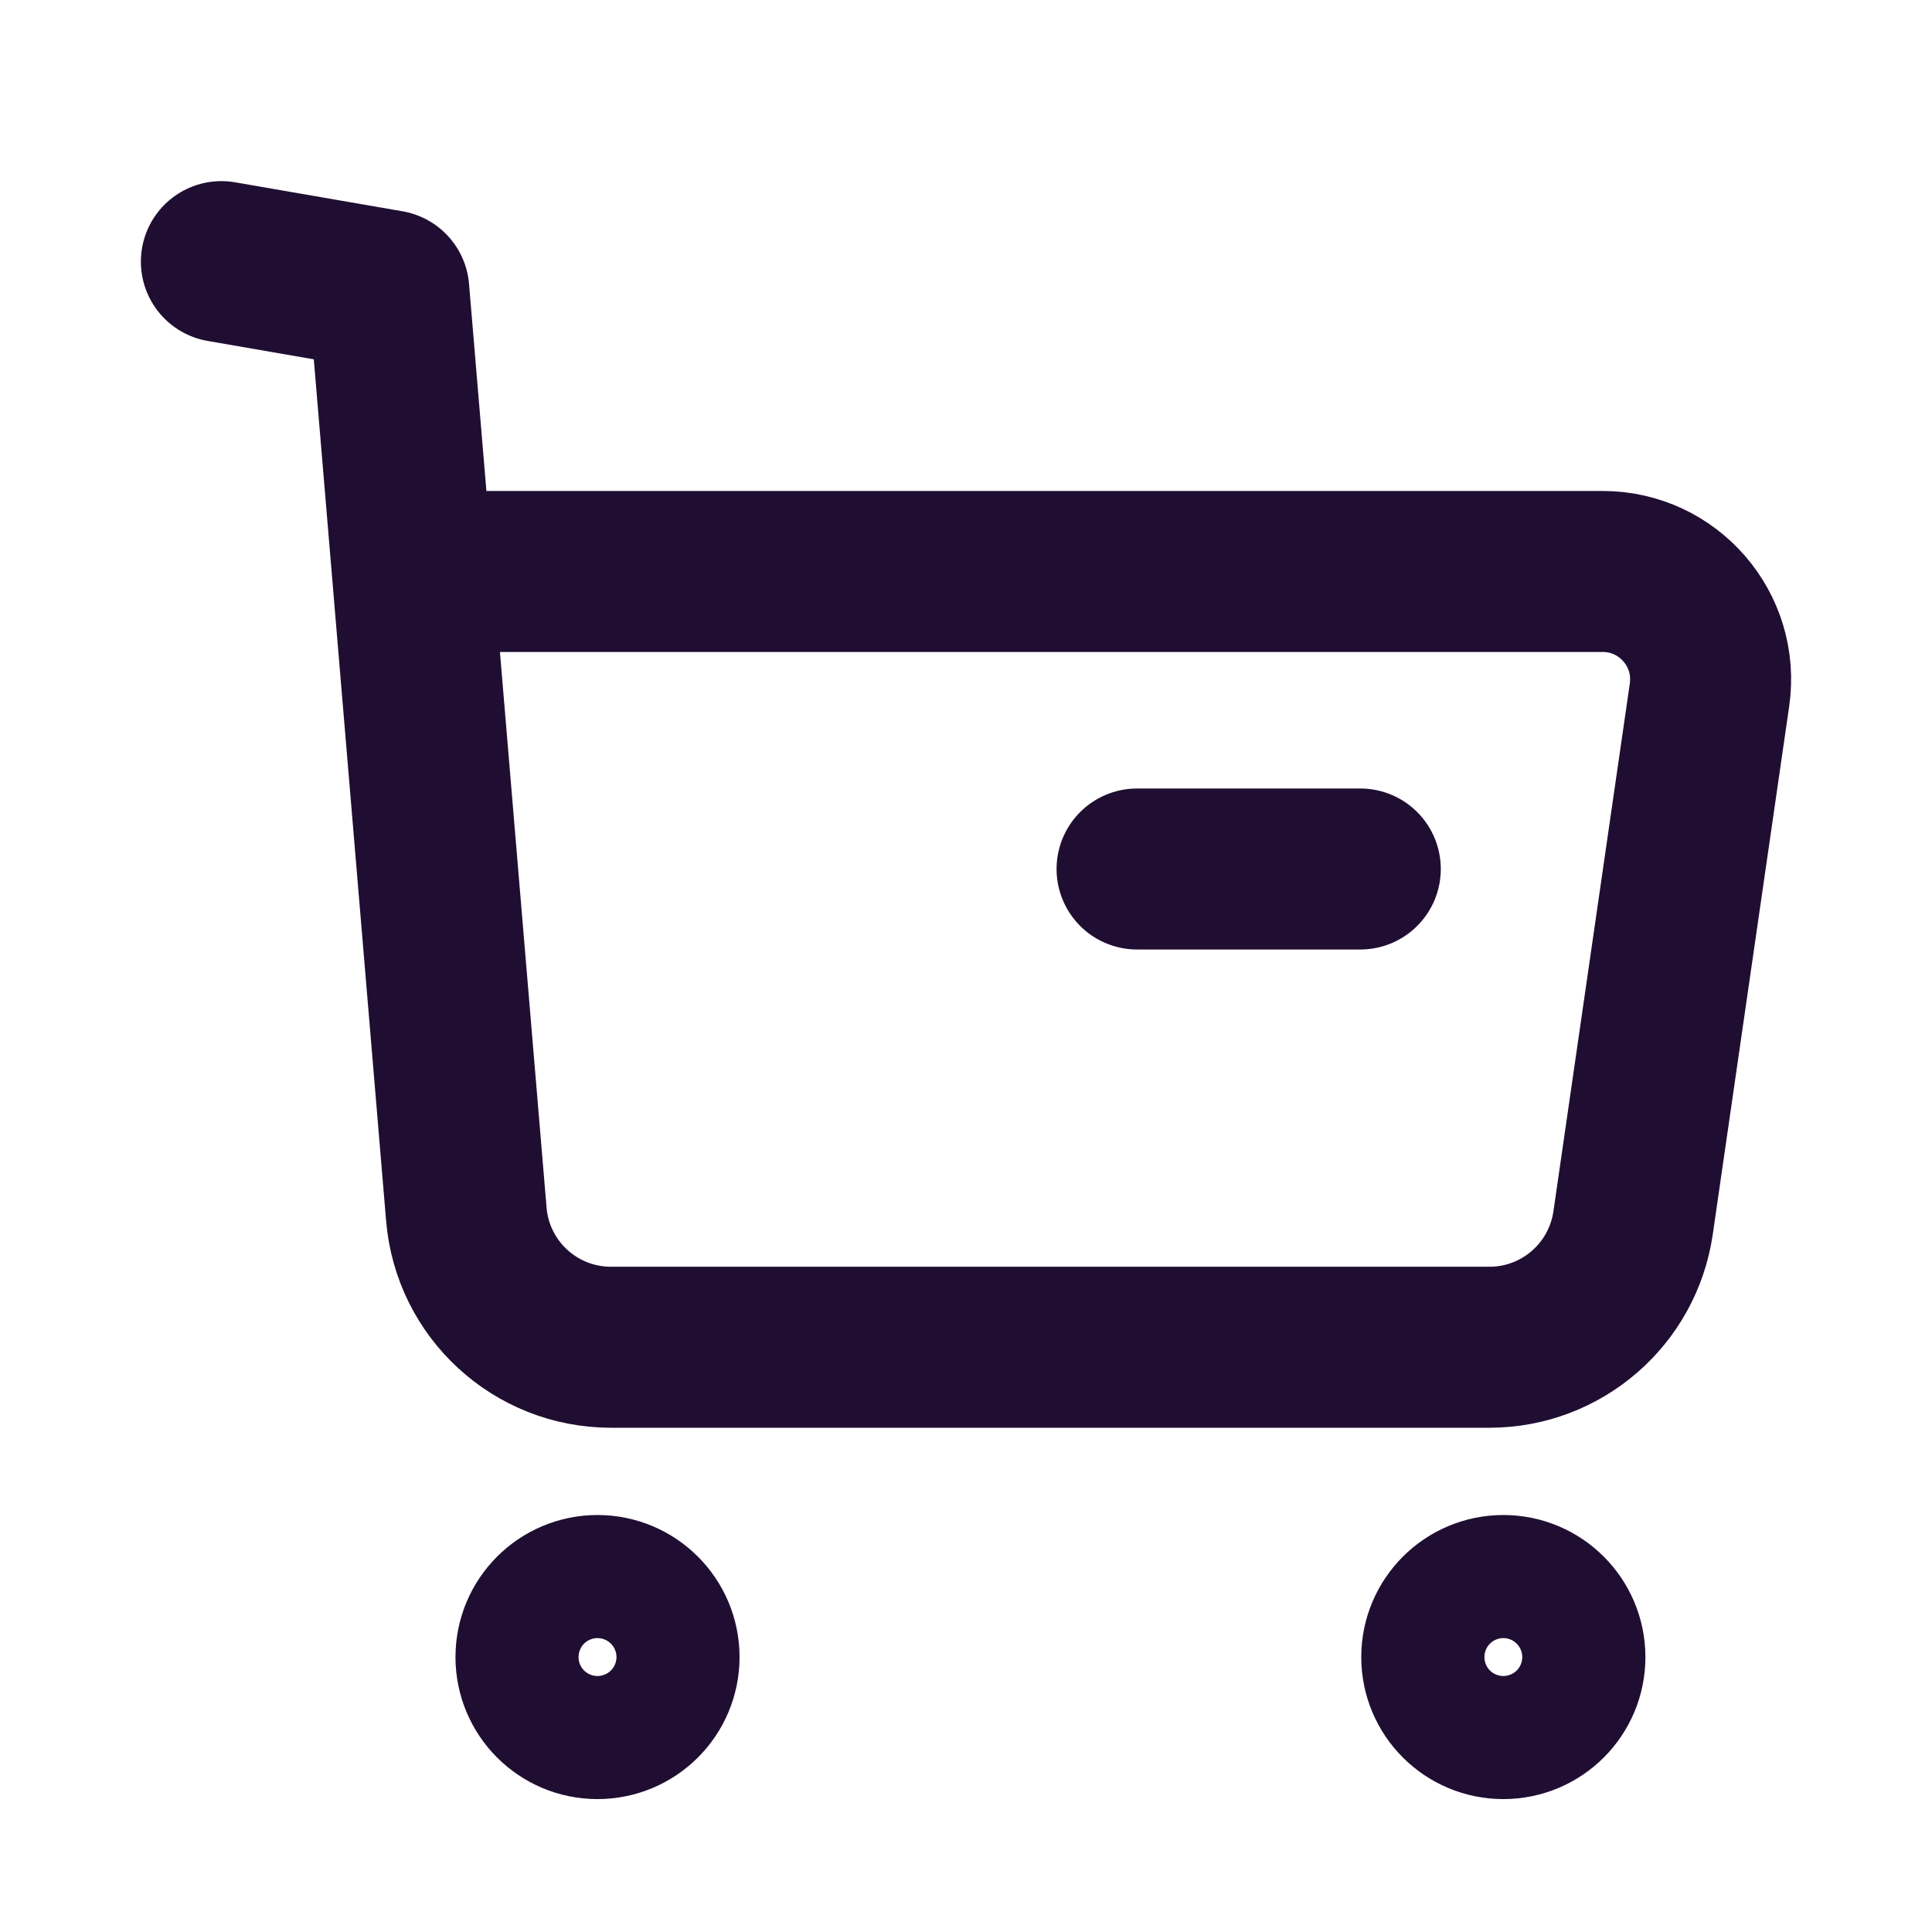
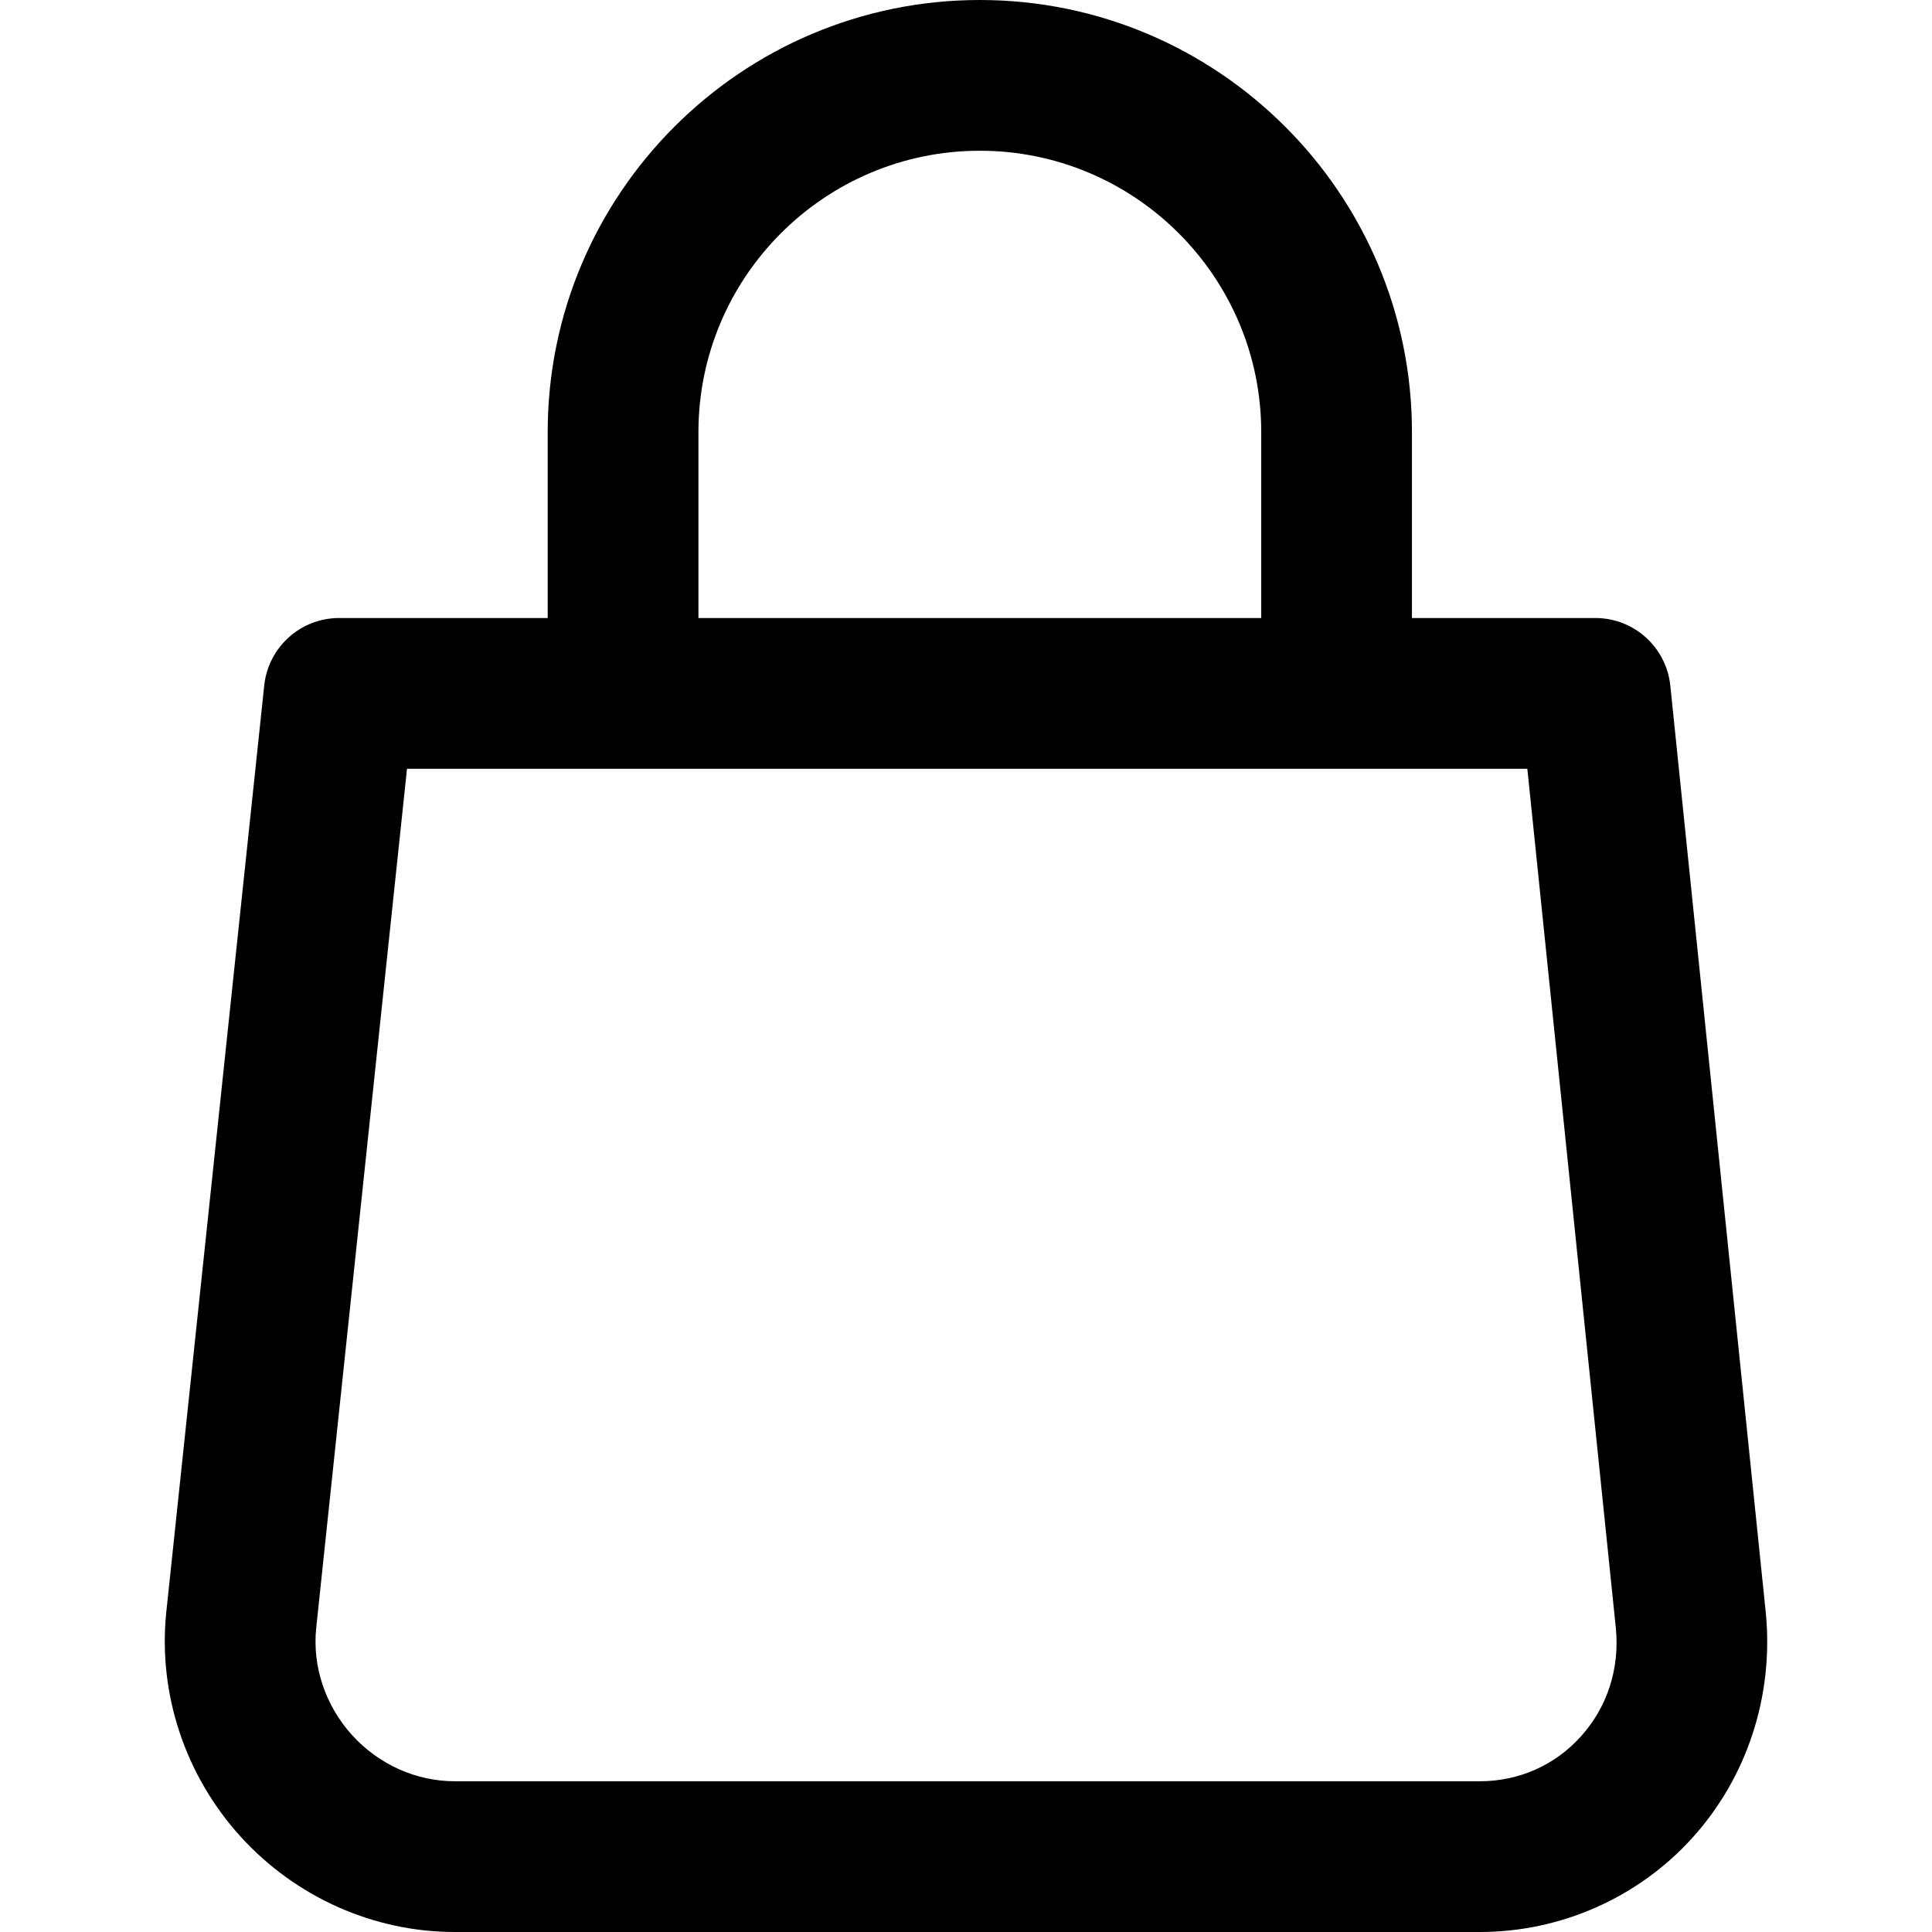
- <svg xmlns="http://www.w3.org/2000/svg" width="24" height="24" viewBox="0 0 24 24" fill="none">
-   <path fill-rule="evenodd" clip-rule="evenodd" d="M7.422 19.82C7.844 19.82 8.187 20.163 8.187 20.585C8.187 21.007 7.844 21.349 7.422 21.349C7 21.349 6.658 21.007 6.658 20.585C6.658 20.163 7 19.82 7.422 19.82Z" stroke="#200E32" stroke-width="2" stroke-linecap="round" stroke-linejoin="round" />
-   <path fill-rule="evenodd" clip-rule="evenodd" d="M18.675 19.82C19.097 19.82 19.44 20.163 19.44 20.585C19.44 21.007 19.097 21.349 18.675 21.349C18.253 21.349 17.91 21.007 17.91 20.585C17.91 20.163 18.253 19.82 18.675 19.82Z" stroke="#200E32" stroke-width="2" stroke-linecap="round" stroke-linejoin="round" />
-   <path d="M2.75 3.25L4.83 3.61L5.793 15.083C5.871 16.018 6.652 16.736 7.59 16.736H18.502C19.398 16.736 20.158 16.078 20.287 15.19L21.236 8.632C21.353 7.823 20.726 7.099 19.909 7.099H5.164" stroke="#200E32" stroke-width="2" stroke-linecap="round" stroke-linejoin="round" />
-   <path d="M14.125 10.795H16.898" stroke="#200E32" stroke-width="2" stroke-linecap="round" stroke-linejoin="round" />
+ <svg xmlns="http://www.w3.org/2000/svg" version="1.1" id="Capa_1" x="0px" y="0px" viewBox="0 0 512 512" style="enable-background:new 0 0 512 512;" xml:space="preserve">
+   <g>
+     <g>
+       <path d="M467.952,427.383l-25.3-245.673c-1.045-10.187-9.627-17.93-19.867-17.93h-332.9c-10.213,0-18.789,7.717-19.861,17.877    L44.044,427.45c-2.144,21.452,5.007,43.011,19.614,59.156C78.266,502.739,98.986,512,120.511,512h271.653    c21.425,0,41.952-9.075,56.293-24.914C462.999,471.06,470.103,449.328,467.952,427.383z M418.876,460.261    c-6.898,7.603-16.385,11.791-26.712,11.791H120.518c-10.26,0-20.187-4.468-27.238-12.257c-7.051-7.79-10.506-18.13-9.494-28.257    l24.075-227.803h296.9l23.449,227.657C429.276,442.198,425.953,452.451,418.876,460.261z" />
+     </g>
+   </g>
+   <g>
+     <g>
+       <path d="M259.663,0c-63.144,0-114.518,51.373-114.518,114.518v69.243h39.948v-69.243c0-41.12,33.45-74.57,74.57-74.57    c41.12,0,74.576,33.45,74.576,74.57v69.243h39.941v-69.243C374.181,51.373,322.808,0,259.663,0z" />
+     </g>
+   </g>
+   <g>
+ </g>
+   <g>
+ </g>
+   <g>
+ </g>
+   <g>
+ </g>
+   <g>
+ </g>
+   <g>
+ </g>
+   <g>
+ </g>
+   <g>
+ </g>
+   <g>
+ </g>
+   <g>
+ </g>
+   <g>
+ </g>
+   <g>
+ </g>
+   <g>
+ </g>
+   <g>
+ </g>
+   <g>
+ </g>
</svg>
